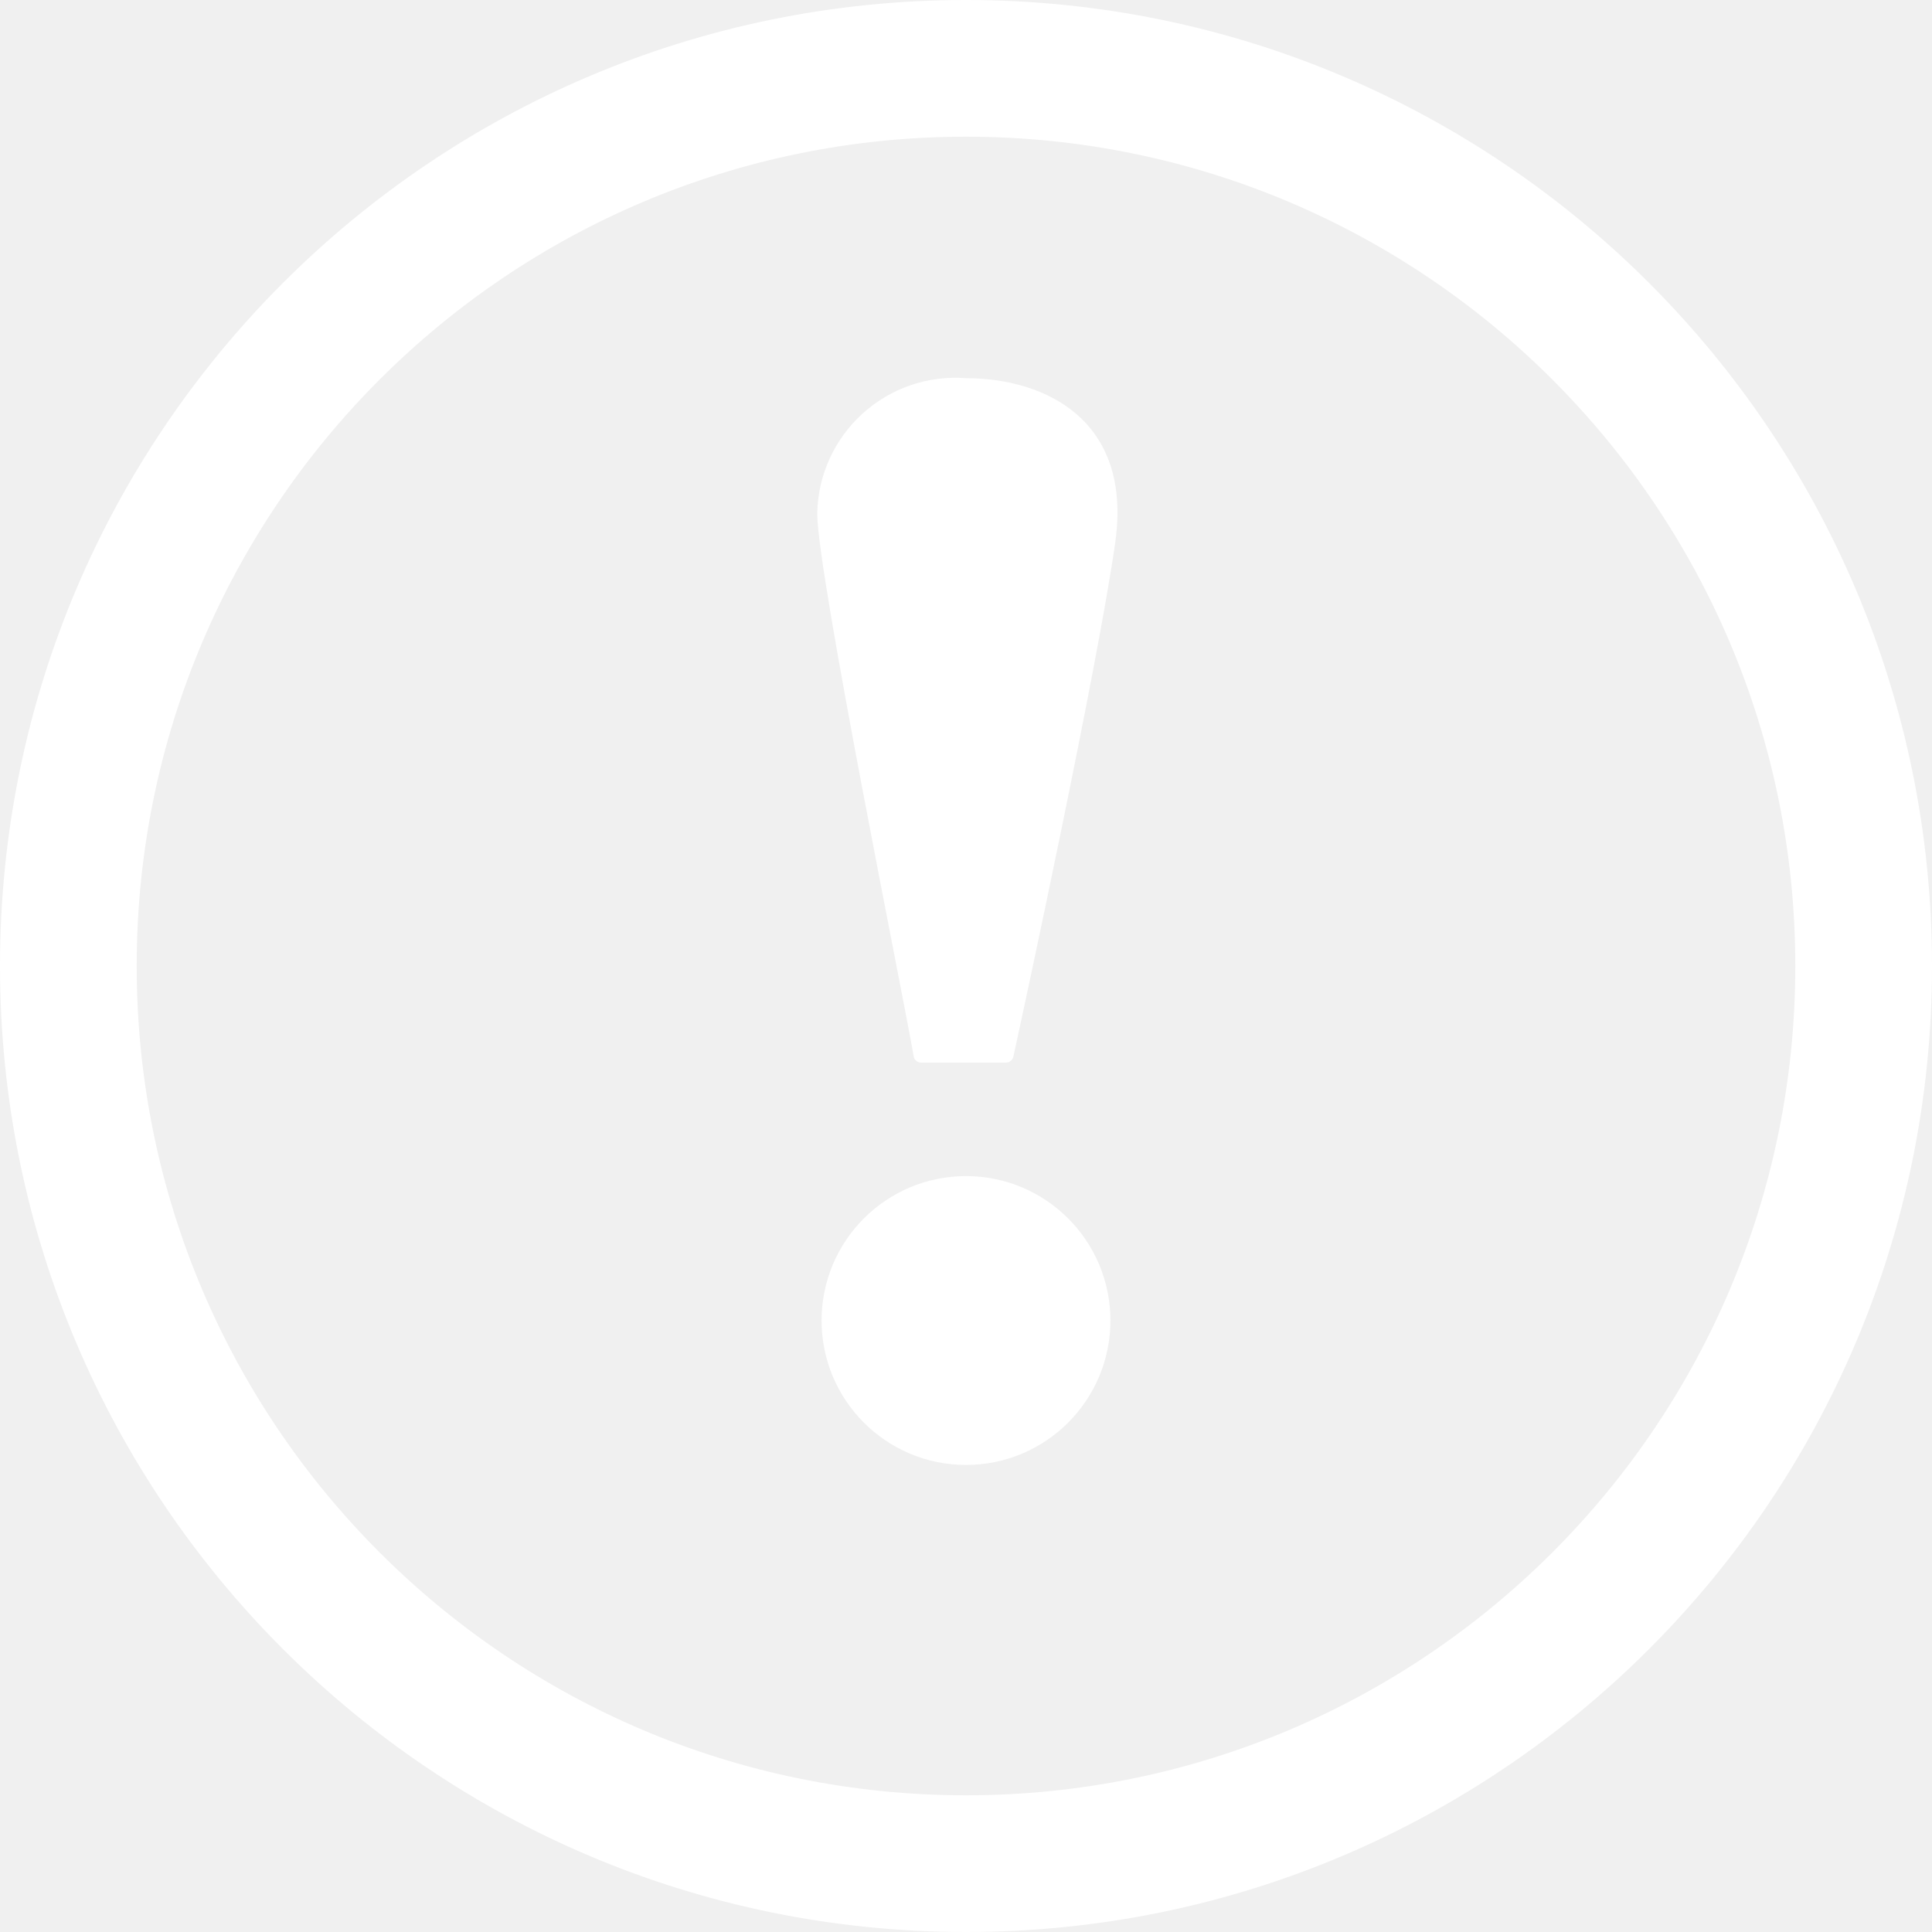
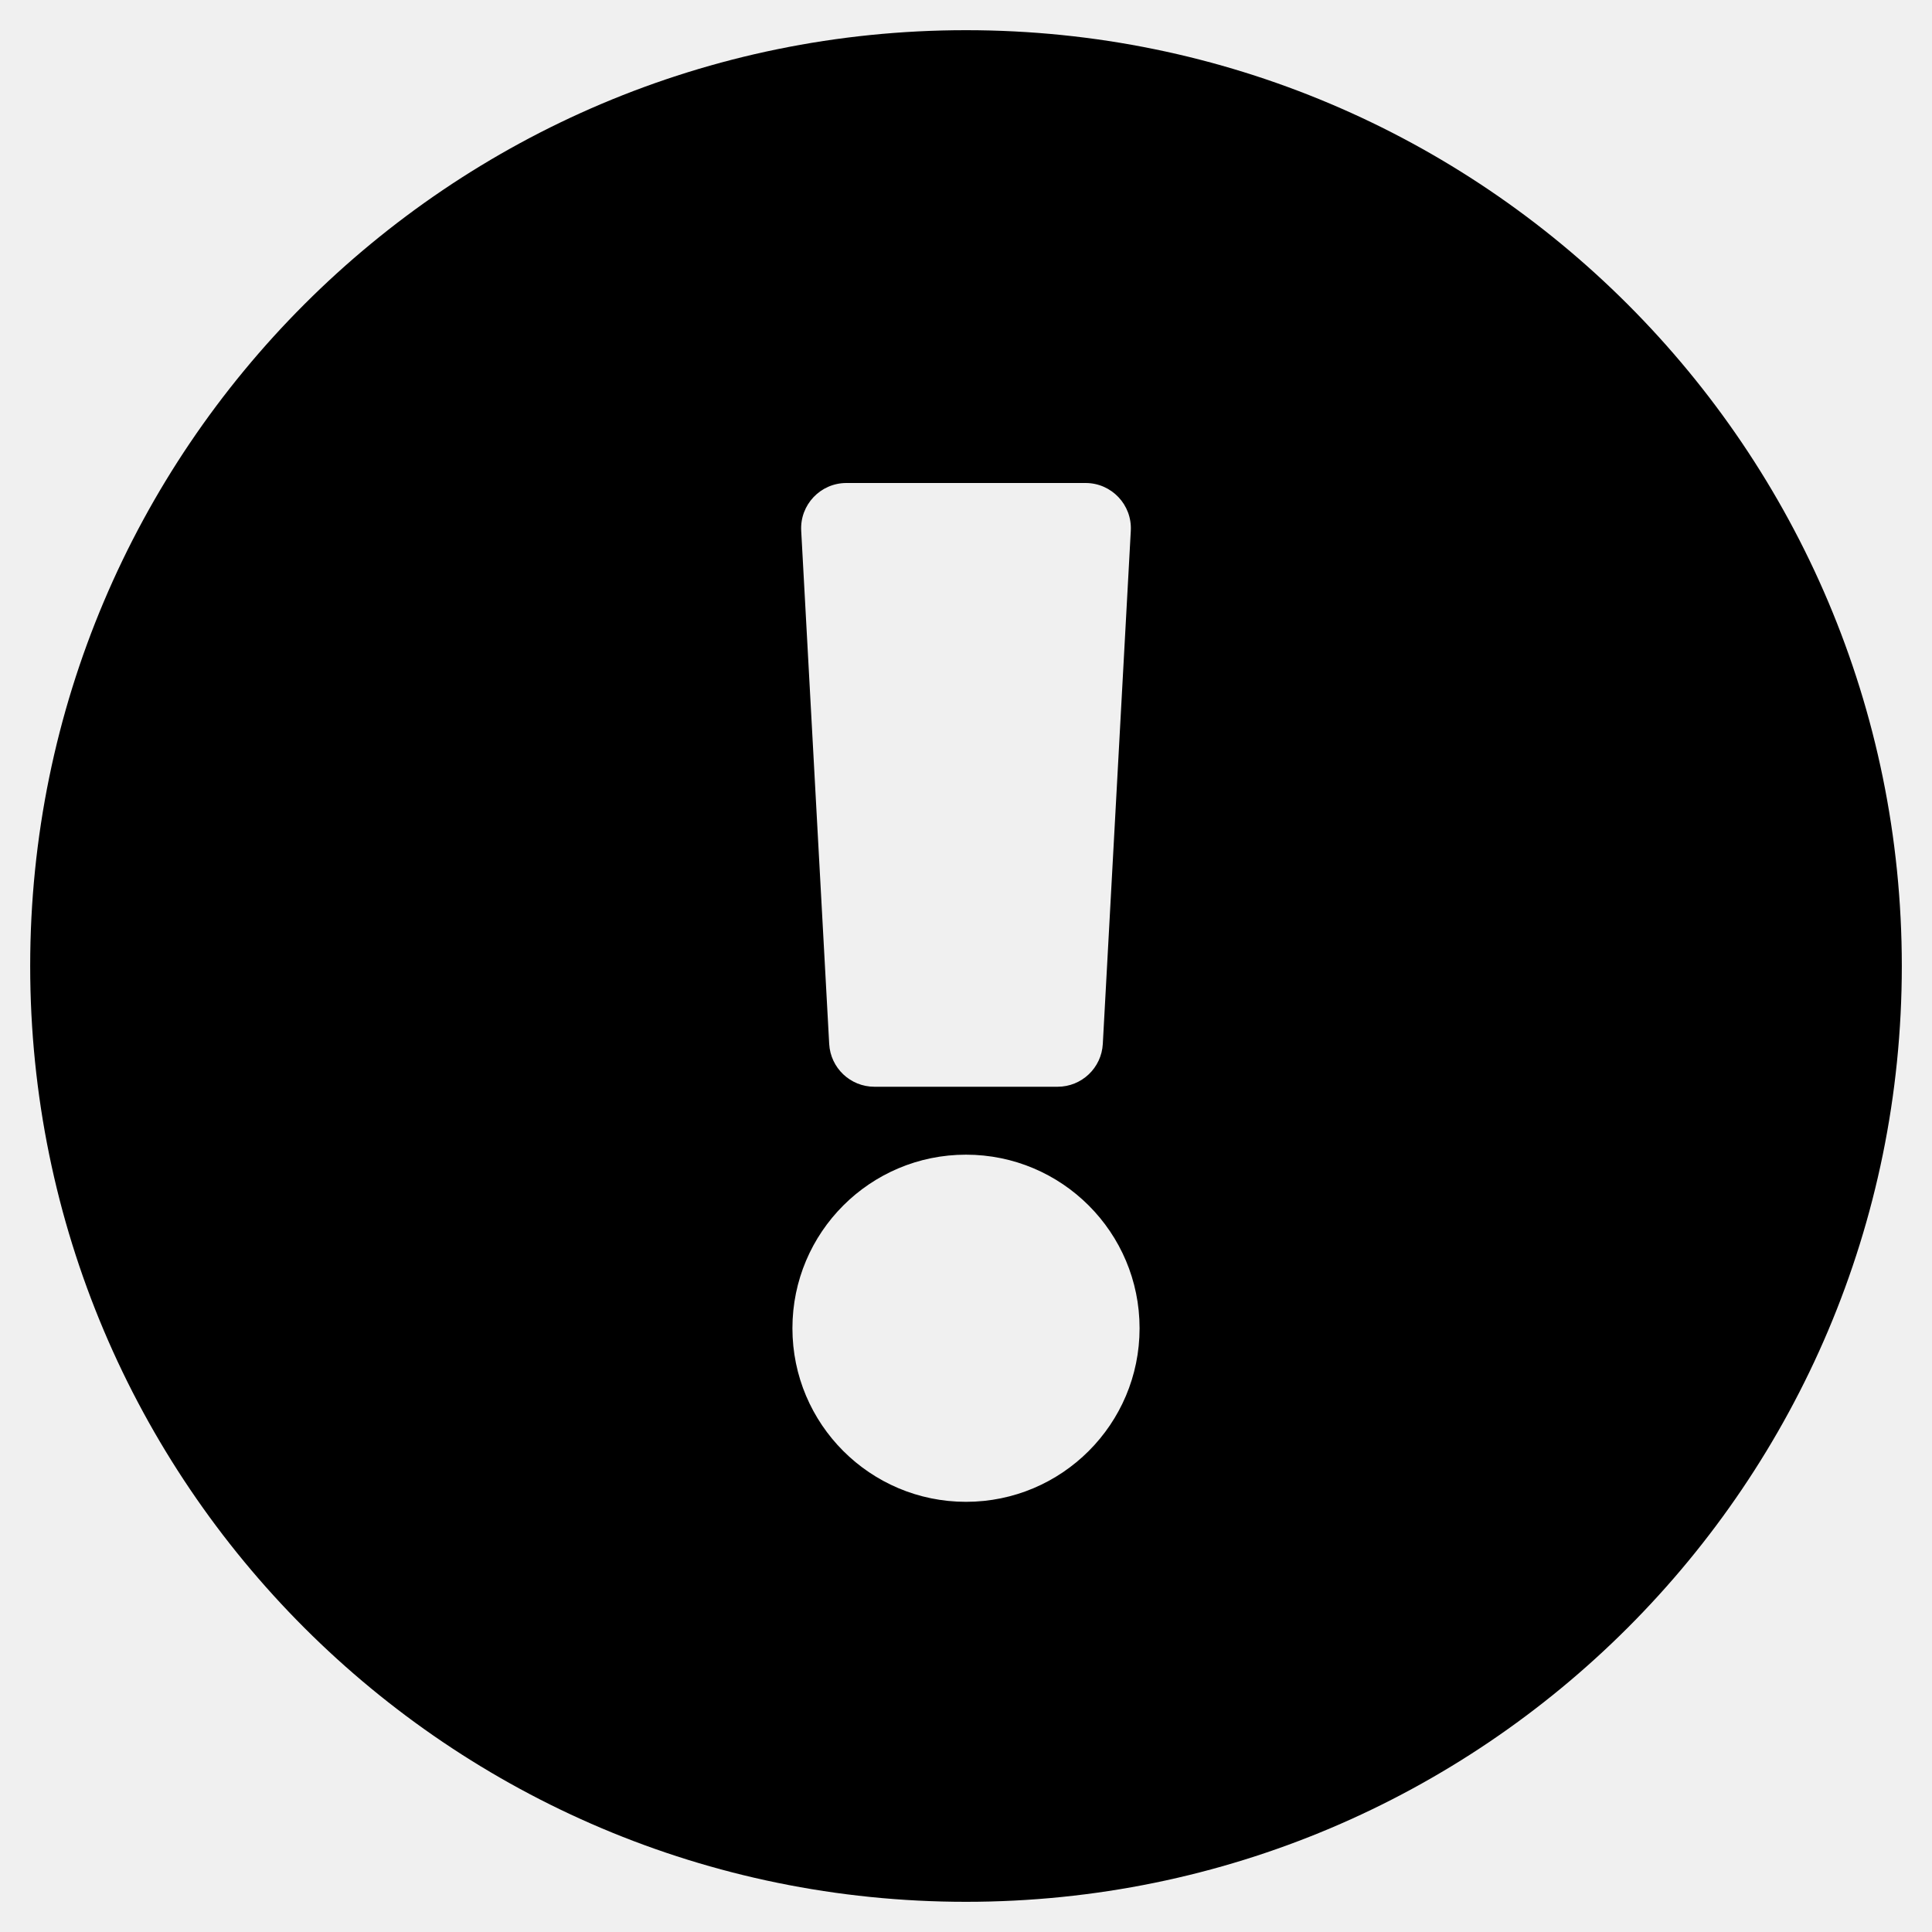
- <svg xmlns="http://www.w3.org/2000/svg" viewBox="0 0 40 40">
-   <defs>
-     <style>.cls-1{fill:#fff;}</style>
-   </defs>
-   <g>
-     <g>
-       <path class="cls-1" d="M20,0A20,20,0,1,0,40,20,20,20,0,0,0,20,0Zm0,37.17A17.17,17.17,0,1,1,37.17,20,17.17,17.17,0,0,1,20,37.17Z" />
-       <path class="cls-1" d="M19.07,22h1.76a.16.16,0,0,0,.15-.12c.22-1,1.75-8.1,2.11-10.65S21.62,7.83,20,7.83a2.86,2.86,0,0,0-3.08,2.8c0,1.25,1.81,10.12,2,11.26A.16.16,0,0,0,19.07,22Z" />
-       <circle class="cls-1" cx="20" cy="27.34" r="2.99" />
-     </g>
-   </g>
+ <svg xmlns="http://www.w3.org/2000/svg" viewBox="0 0 512 512">
+   <path d="M504 256c0 136.997-111.043 248-248 248S8 392.997 8 256C8 119.083 119.043 8 256 8s248 111.083 248 248zm-248 50c-25.405 0-46 20.595-46 46s20.595 46 46 46 46-20.595 46-46-20.595-46-46-46zm-43.673-165.346l7.418 136c.347 6.364 5.609 11.346 11.982 11.346h48.546c6.373 0 11.635-4.982 11.982-11.346l7.418-136c.375-6.874-5.098-12.654-11.982-12.654h-63.383c-6.884 0-12.356 5.78-11.981 12.654z" />
</svg>
